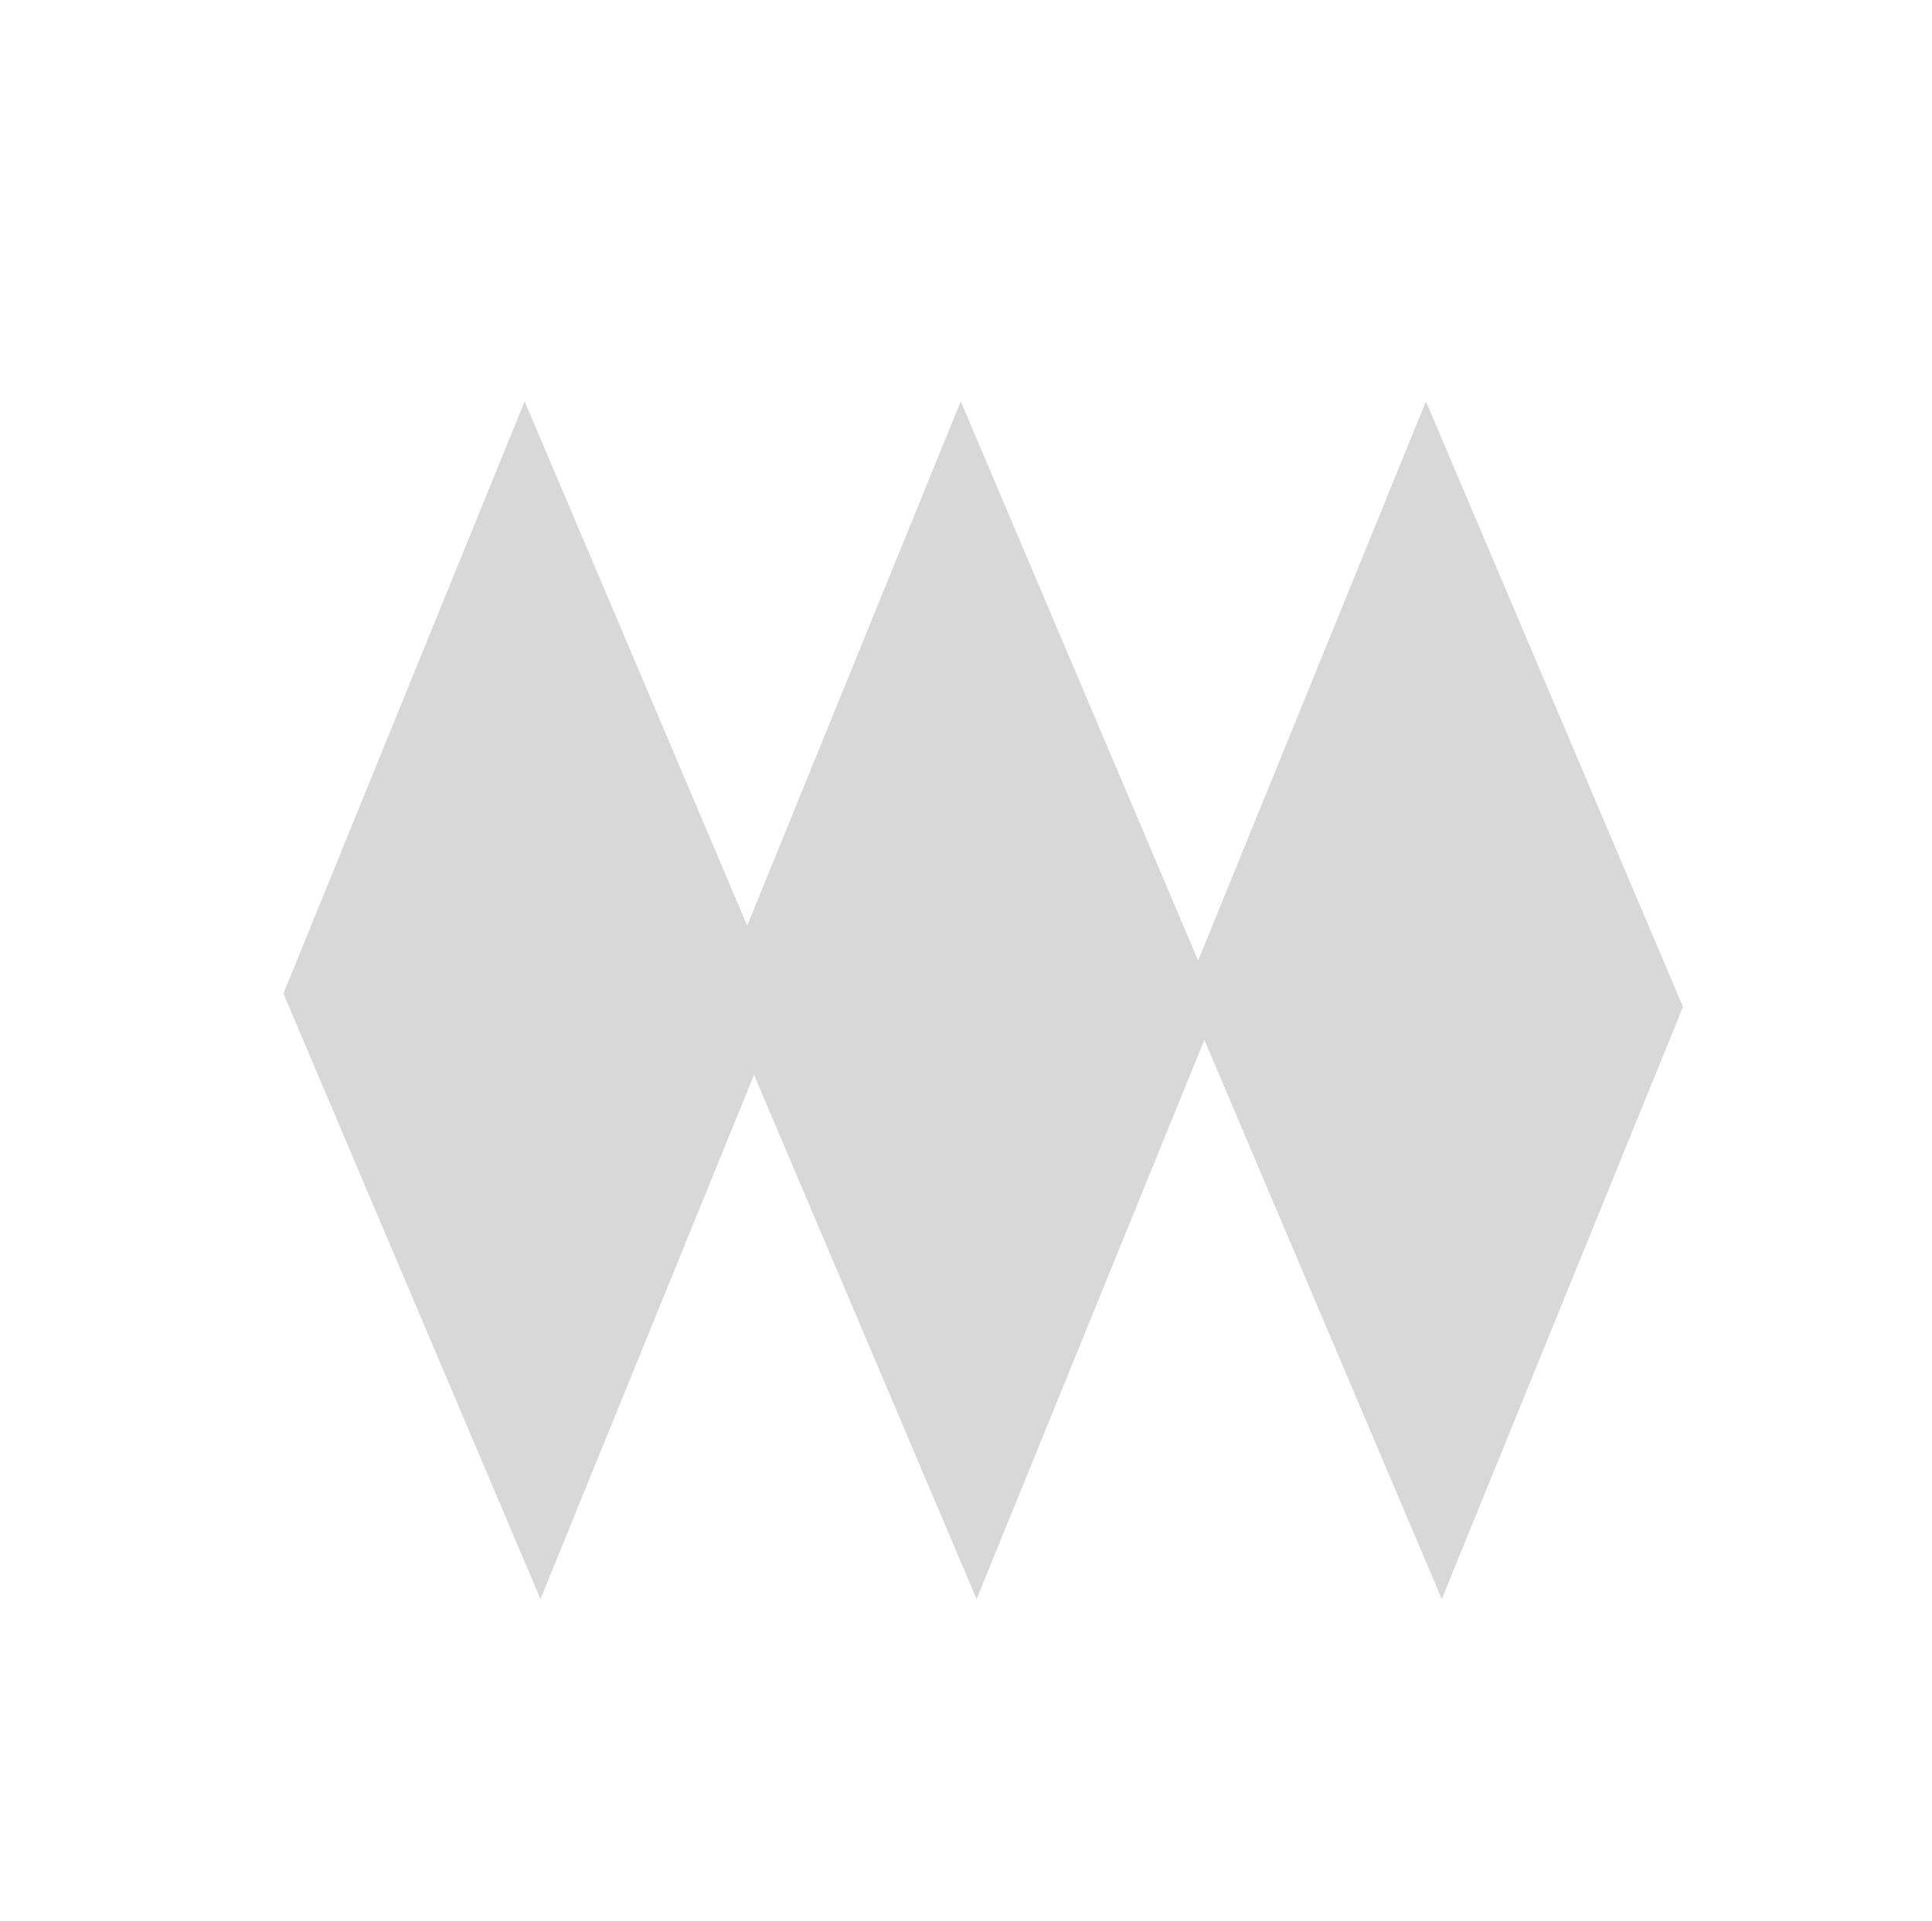
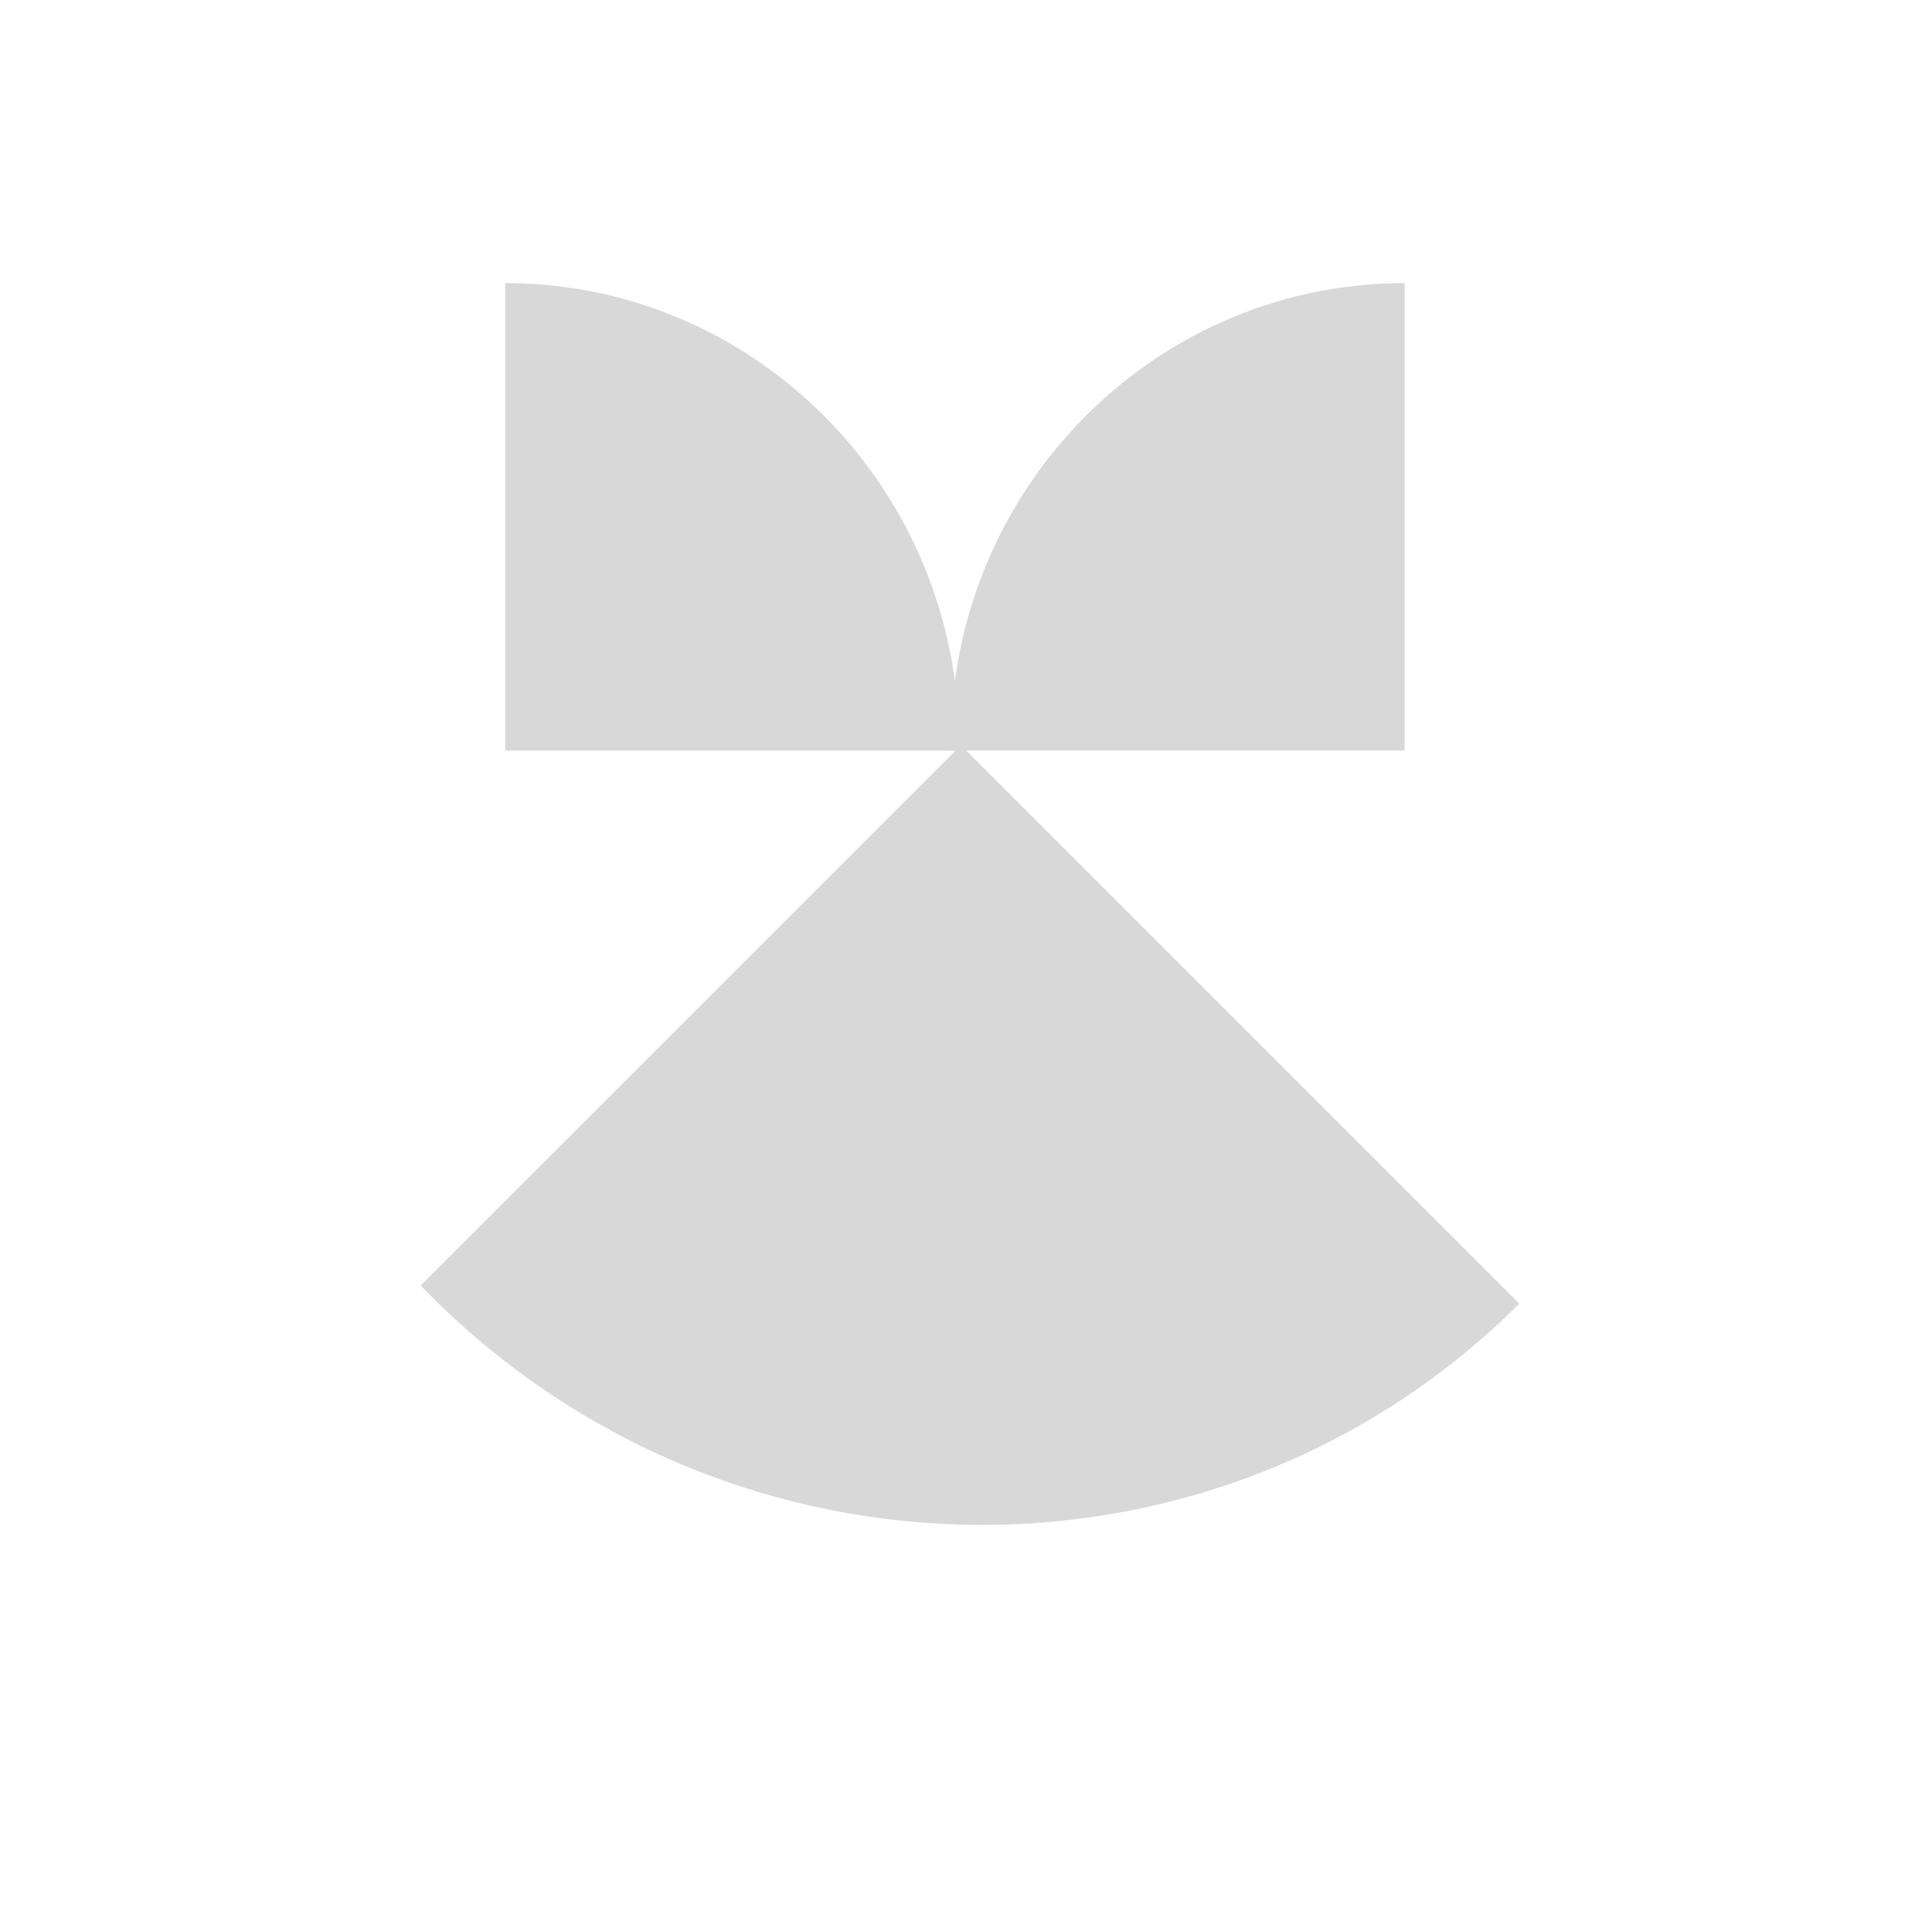
<svg xmlns="http://www.w3.org/2000/svg" width="174px" height="173px" viewBox="0 0 174 173" version="1.1">
  <g id="Podcast-Randomizer" stroke="none" stroke-width="1" fill="none" fill-rule="evenodd">
-     <g id="Shapes" transform="translate(-978, -344)">
-       <g id="Group-3" transform="translate(987.831, 380.0903)" fill="#D8D8D8">
-         <polygon id="Polygon-Copy-4" transform="translate(38.13237, 54) rotate(112) translate(-38.13237, -54) " points="30.283 32.971 87.877 33.133 45.981 75.029 -11.612 74.867" />
-         <polygon id="Polygon-Copy-5" transform="translate(77.40962, 54) rotate(112) translate(-77.40962, -54) " points="69.561 32.971 127.154 33.133 85.259 75.029 27.665 74.867" />
-         <polygon id="Polygon-Copy-6" transform="translate(119.3054, 54) rotate(112) translate(-119.3054, -54) " points="111.456 32.971 169.05 33.133 127.154 75.029 69.561 74.867" />
+     <g id="Shapes" transform="translate(-1082, -564)">
+       <g id="Group-6" transform="translate(1119.877, 589.5)" fill="#D8D8D8">
+         <path d="M89.233,0.61 L89.233,41.486 L88.631,41.492 C65.941,41.492 47.503,23.553 47.137,1.286 L47.131,0.61 L47.131,0.61 L89.233,0.61 Z" id="Combined-Shape-Copy-3" transform="translate(68.18222, 21.051) rotate(-270) translate(-68.18222, -21.051) " />
+         <path d="M49.115,0.61 L49.115,41.486 L48.513,41.492 C25.822,41.492 7.385,23.553 7.018,1.286 L7.013,0.61 L7.013,0.61 L49.115,0.61 Z" id="Combined-Shape-Copy-4" transform="translate(28.06351, 21.051) scale(-1, 1) rotate(-270) translate(-28.06351, -21.051) " />
+         <path d="M85.065,56.706 L85.066,125.52 C84.645,125.528 84.224,125.532 83.801,125.532 C45.222,125.532 13.946,94.682 13.946,56.627 L13.947,56.706 L85.065,56.706 Z" id="Combined-Shape-Copy-5" transform="translate(49.50608, 91.07915) scale(-1, 1) rotate(-45) translate(-49.50608, -91.07915) " />
      </g>
-       <g id="Group-9" transform="translate(557, 124)" />
+       <g id="Group-9" transform="translate(450, 124)" />
    </g>
  </g>
</svg>
